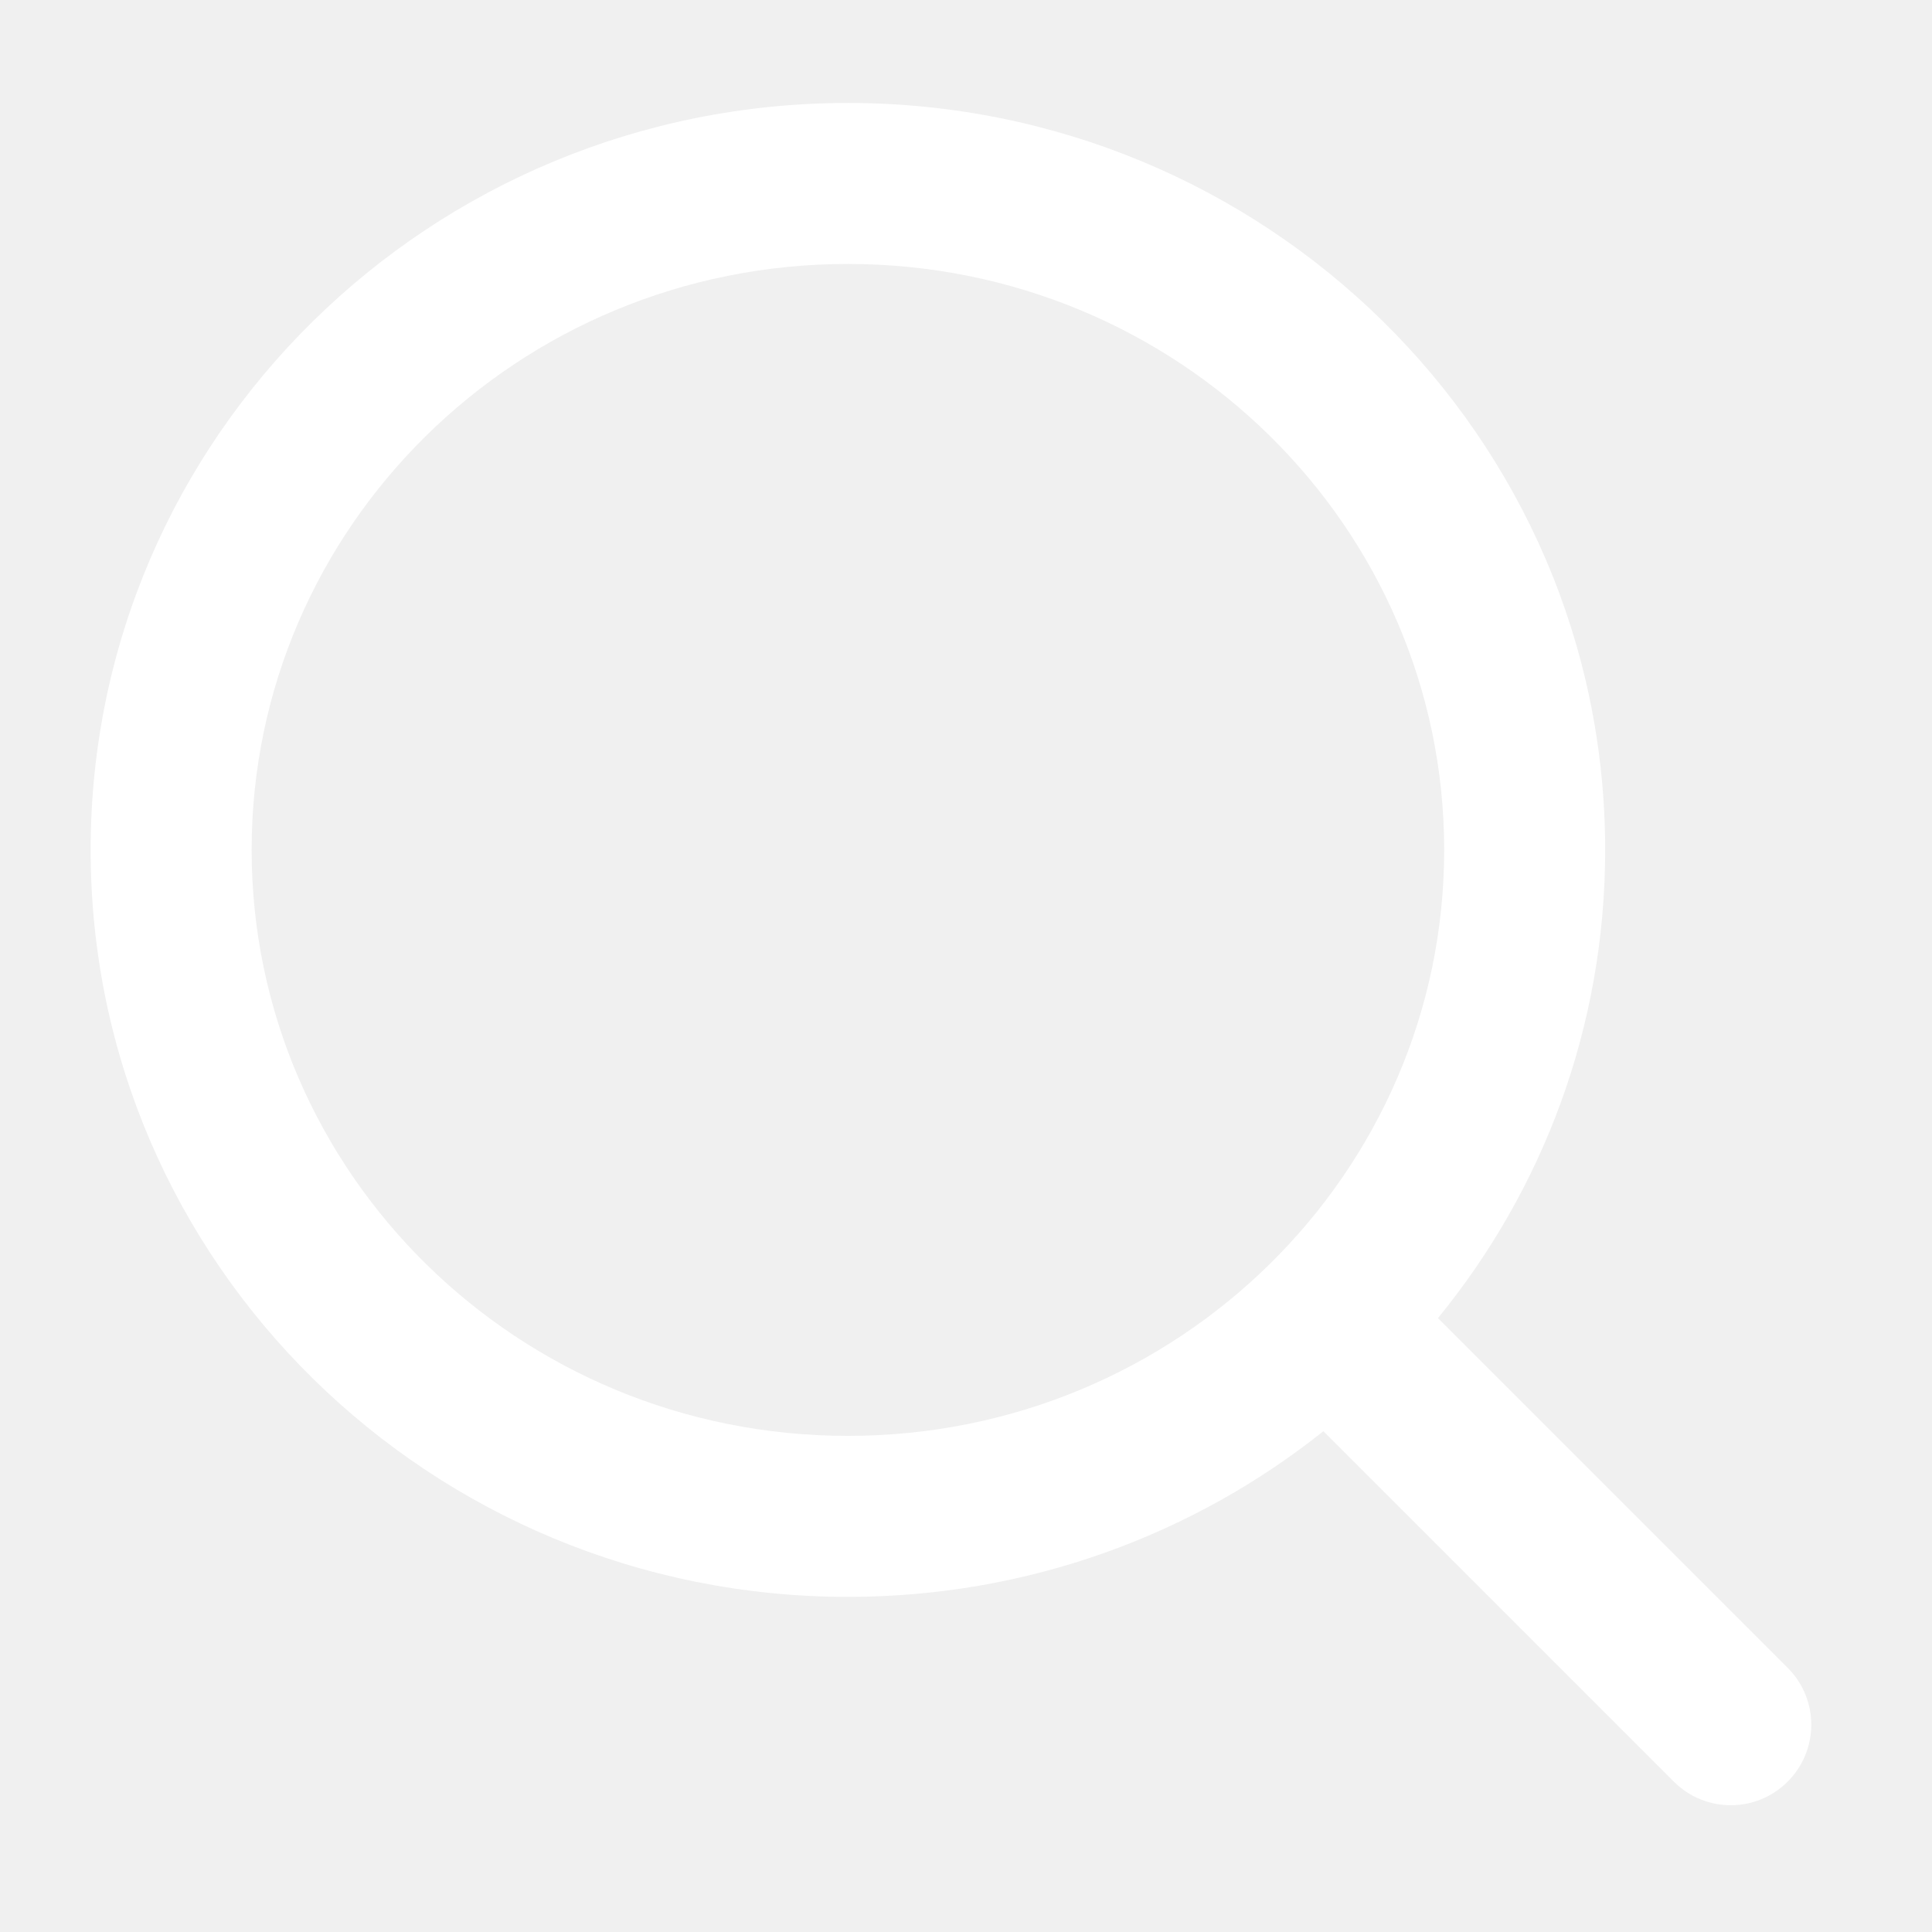
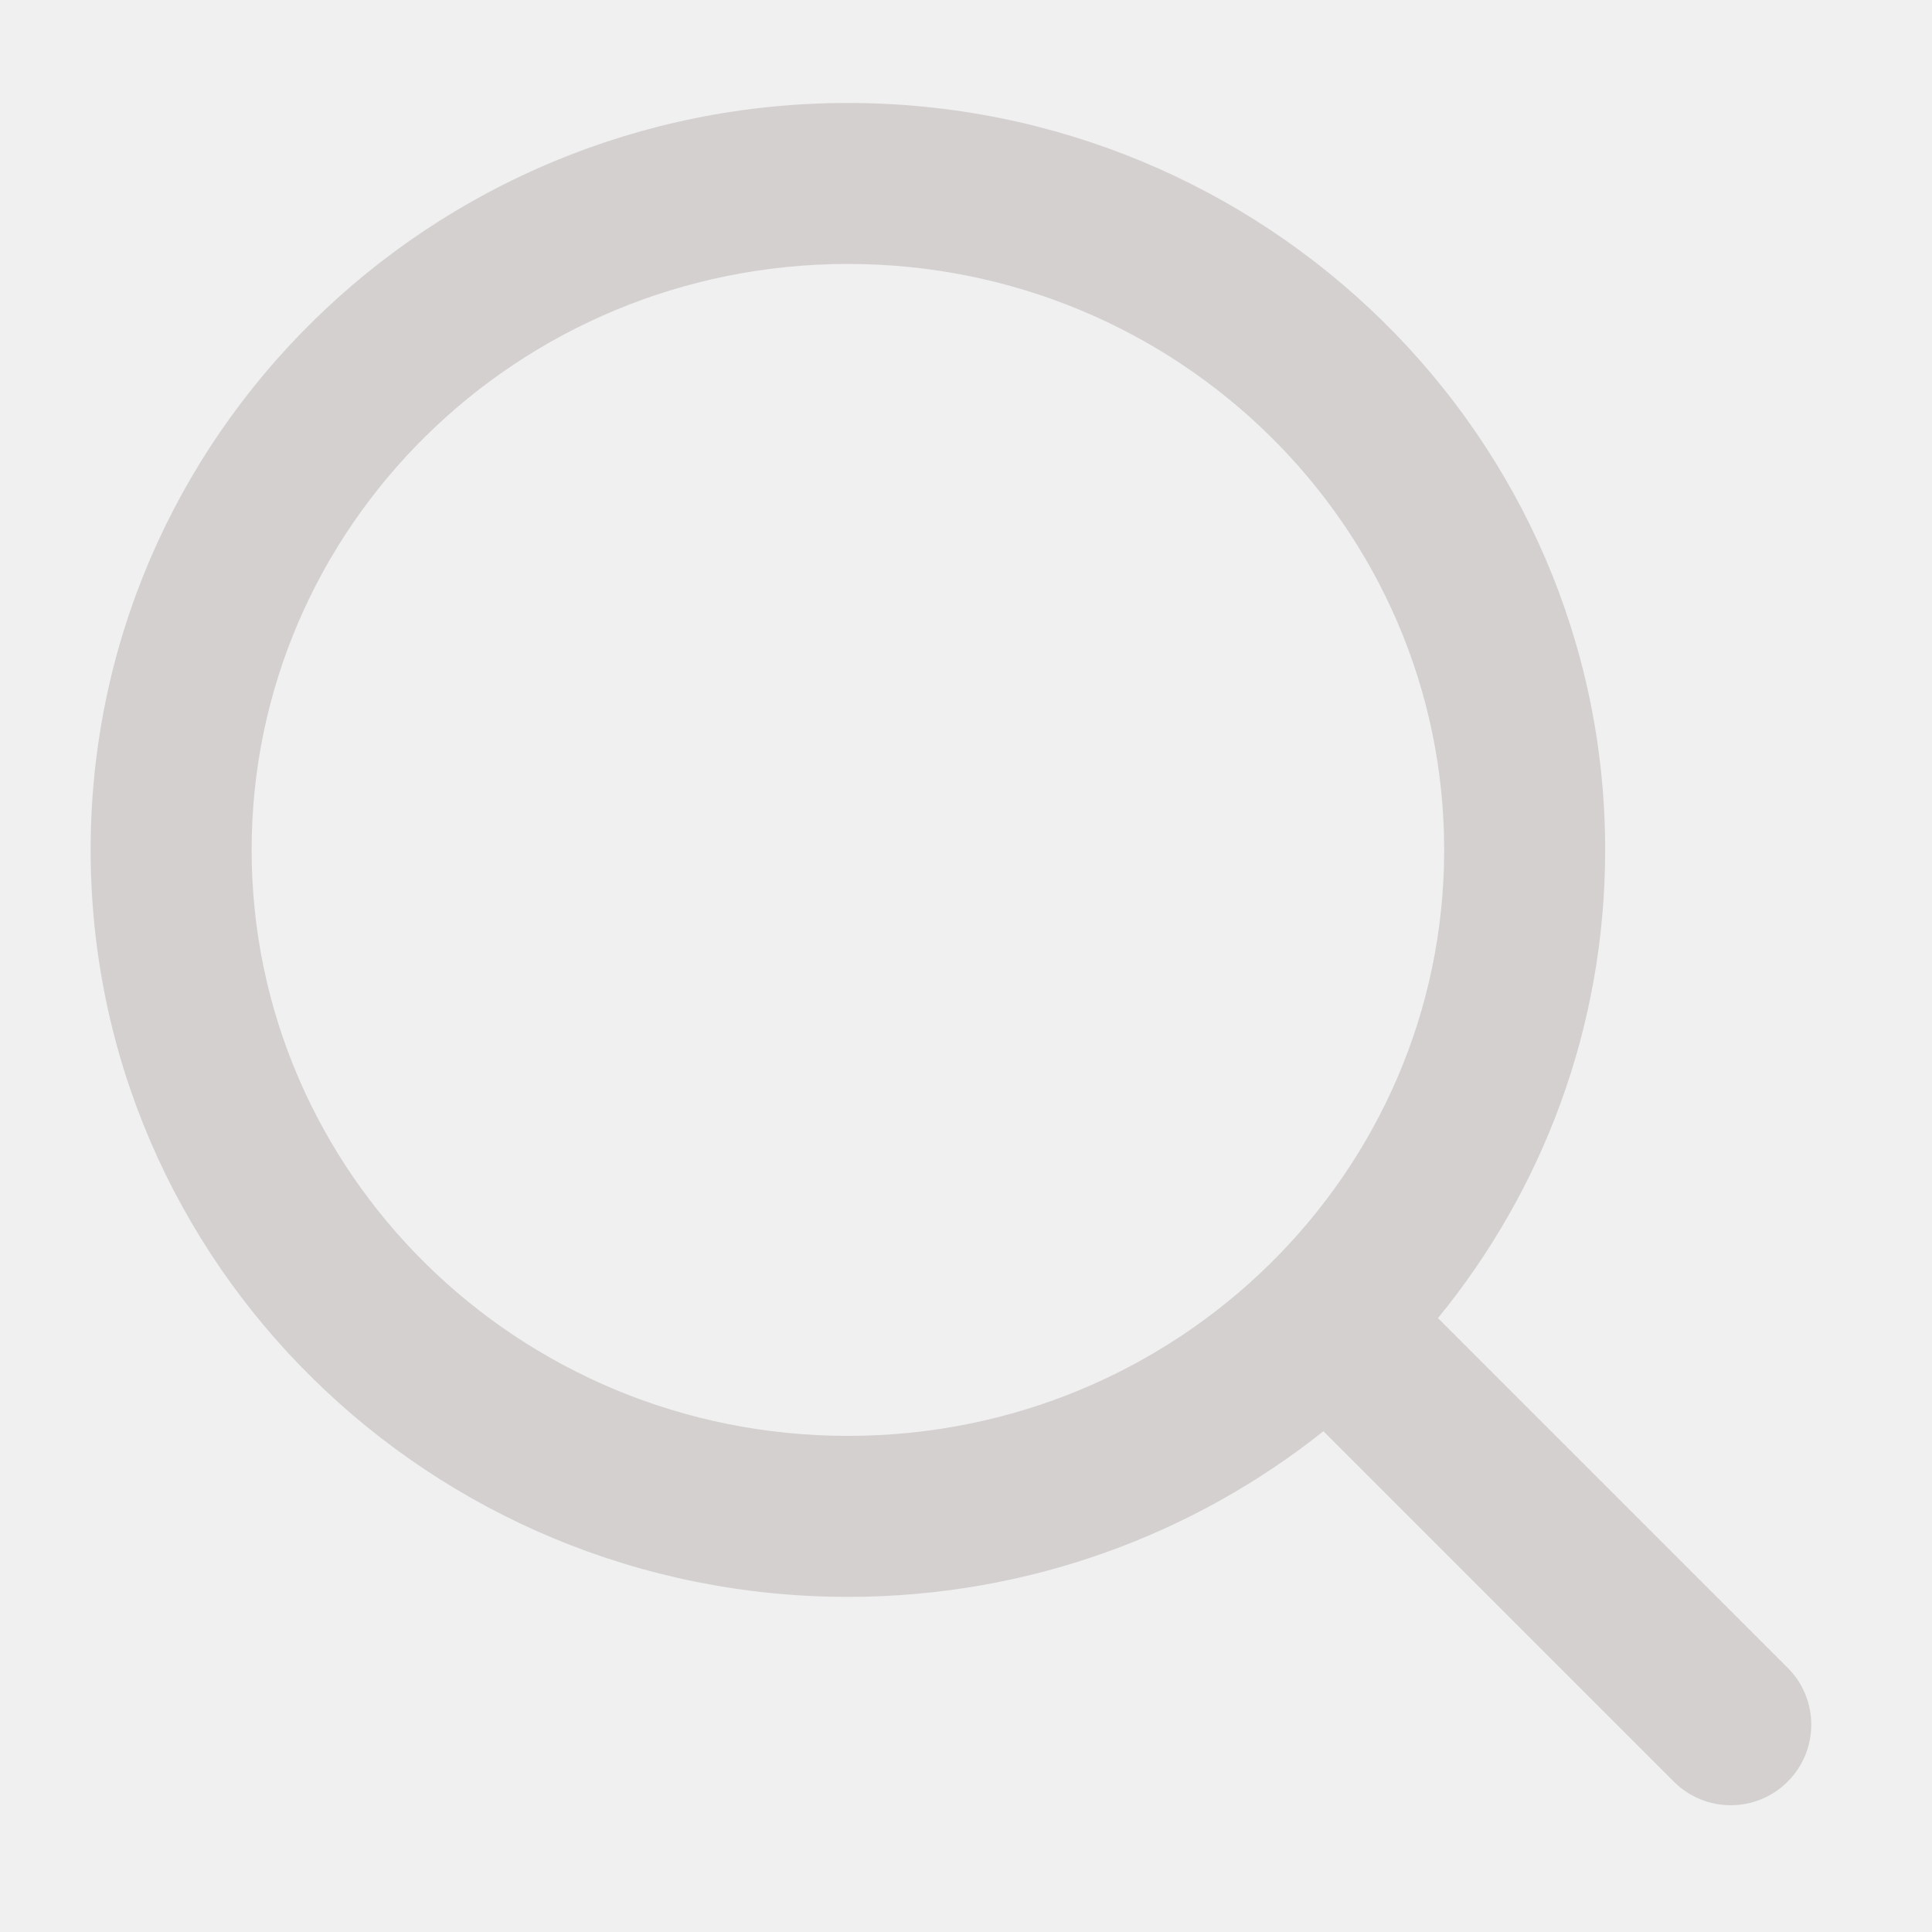
- <svg xmlns="http://www.w3.org/2000/svg" fill="white" data-encore-id="icon" role="img" aria-hidden="true" class="e-9960-icon e-9960-baseline" viewBox="0 0 24 24">
+ <svg xmlns="http://www.w3.org/2000/svg" fill="rgb(212, 208, 208)" data-encore-id="icon" role="img" aria-hidden="true" class="e-9960-icon e-9960-baseline" viewBox="0 0 24 24">
  <path d="M10.533 1.279C5.352 1.279 1.126 5.419 1.126 10.558C1.126 15.697 5.352 19.837 10.533 19.837C12.767 19.837 14.823 19.067 16.44 17.779L20.793 22.132C21.183 22.523 21.817 22.523 22.207 22.132C22.598 21.741 22.598 21.108 22.207 20.718L17.863 16.374C19.162 14.785 19.94 12.763 19.94 10.558C19.94 5.419 15.714 1.279 10.533 1.279ZM3.126 10.558C3.126 6.552 6.428 3.279 10.533 3.279C14.638 3.279 17.94 6.552 17.94 10.558C17.94 14.564 14.638 17.837 10.533 17.837C6.428 17.837 3.126 14.564 3.126 10.558Z" />
</svg>
